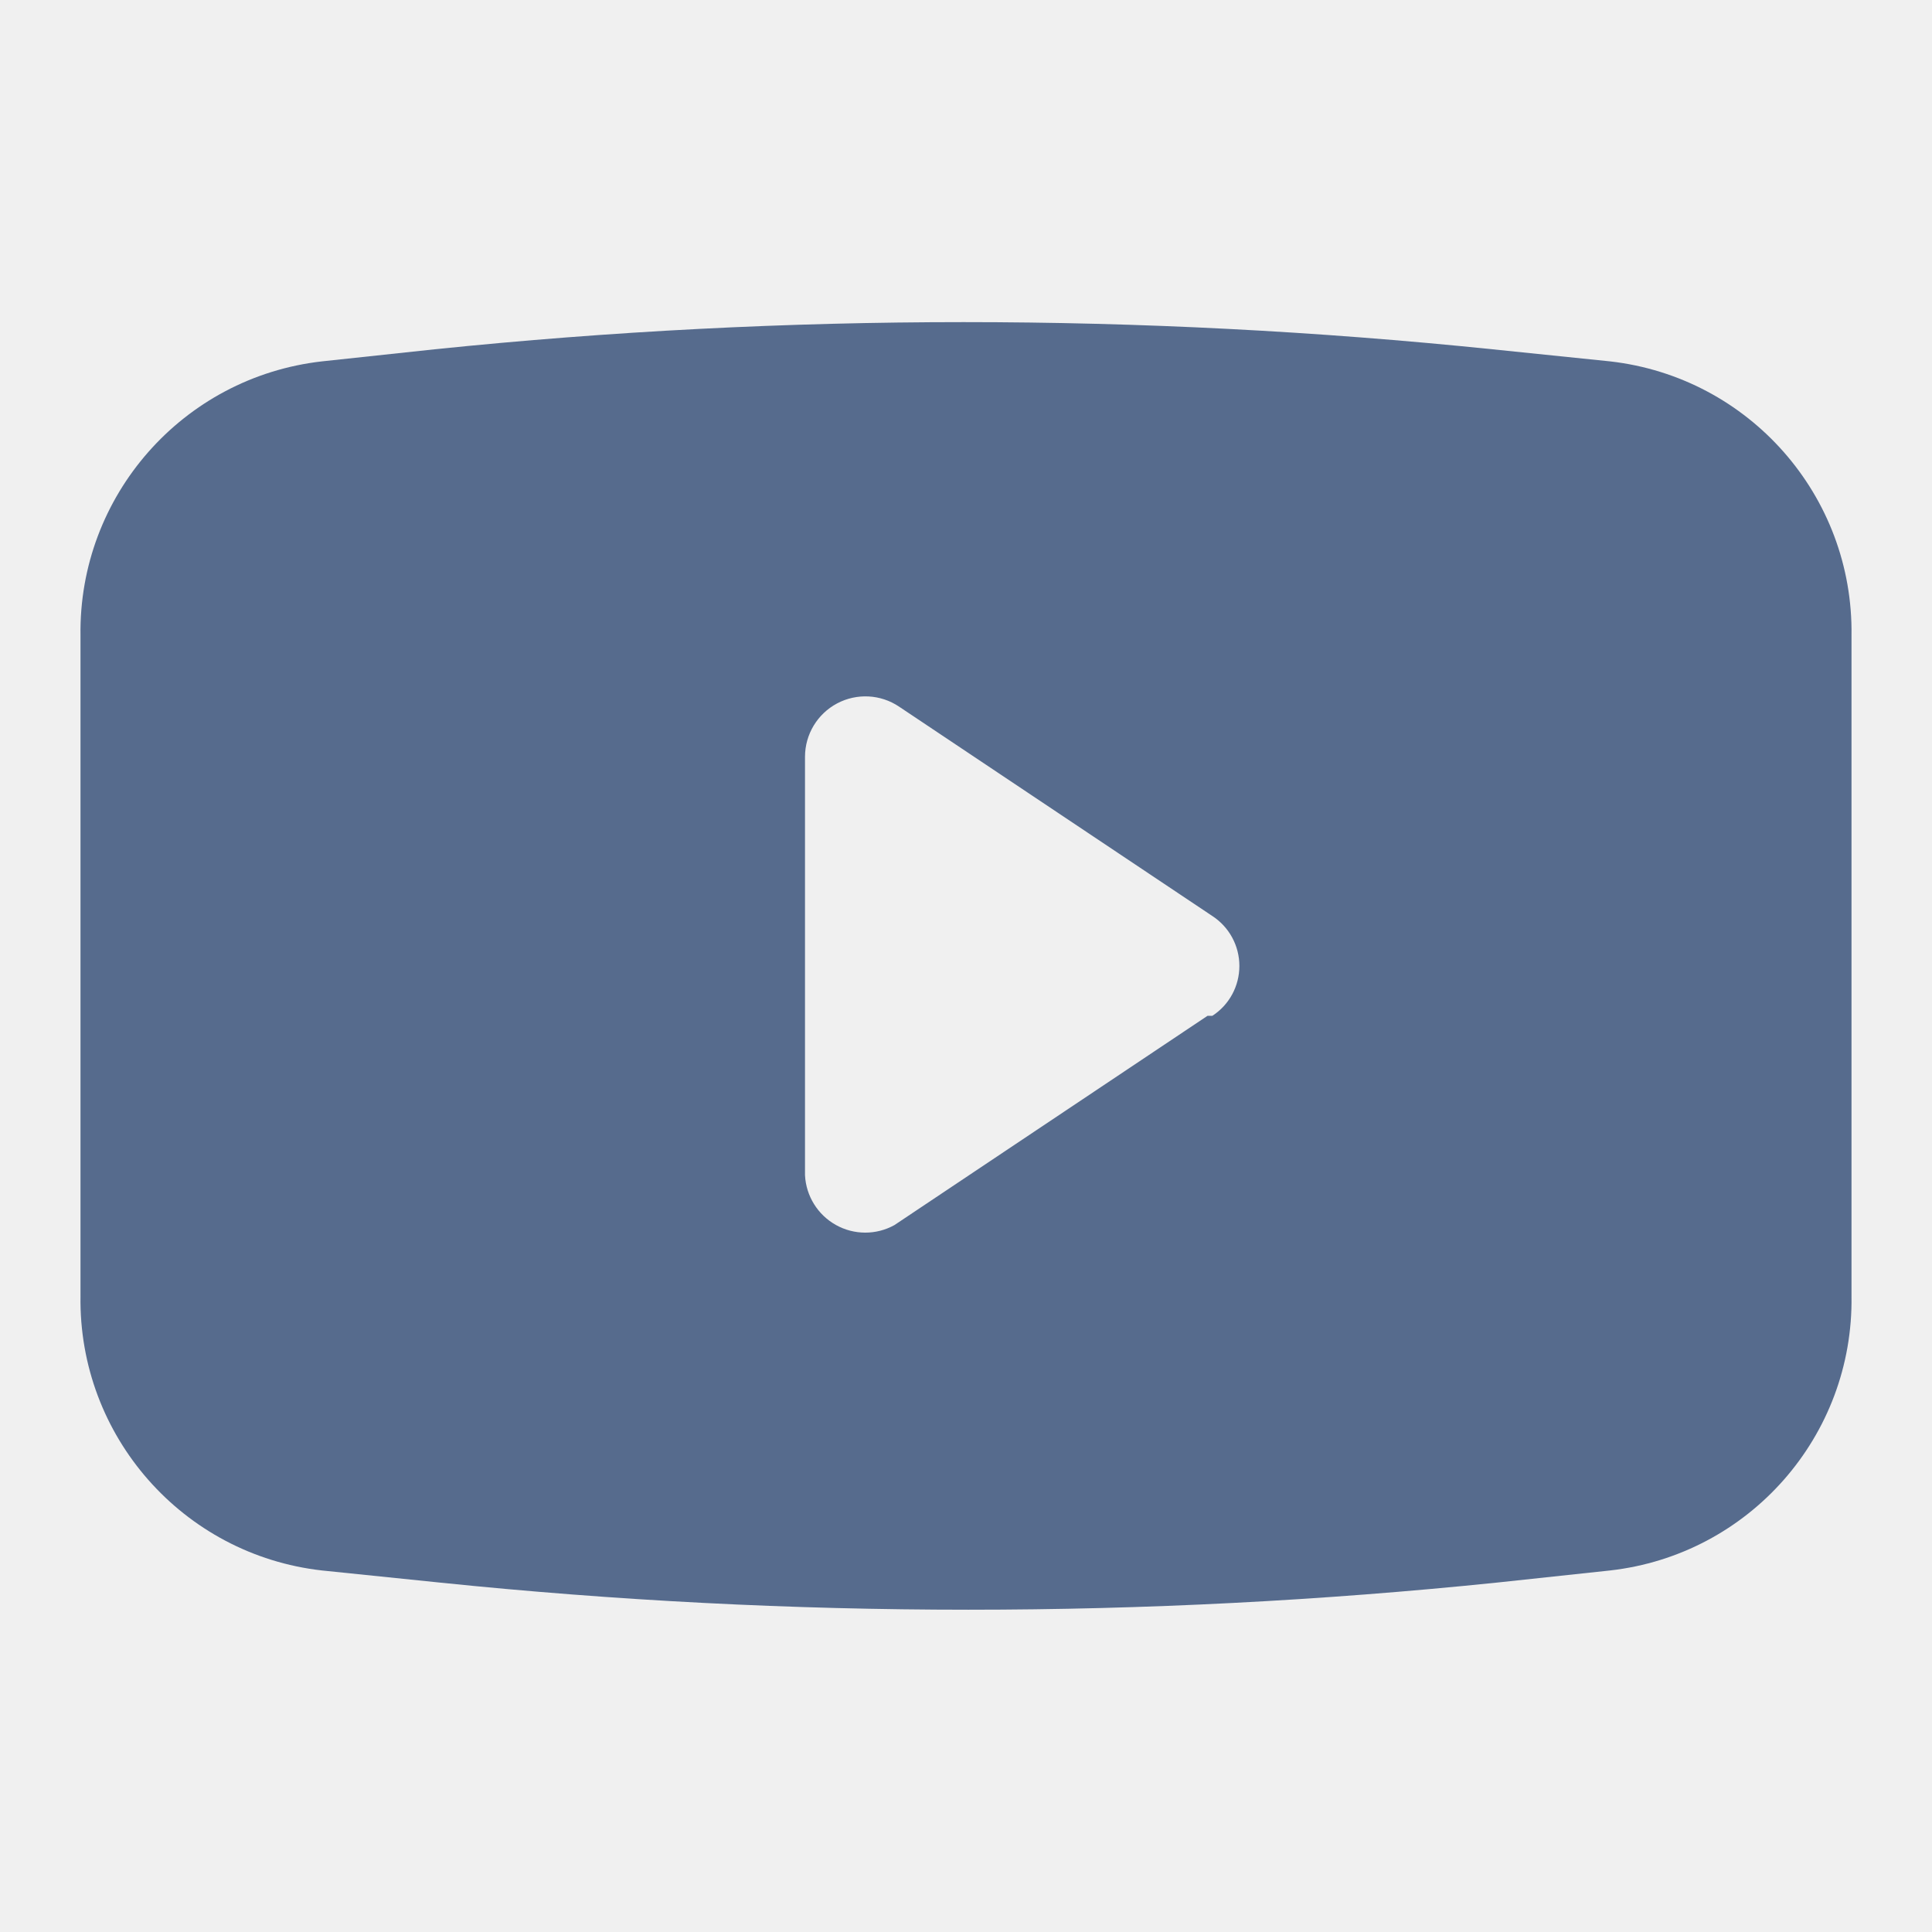
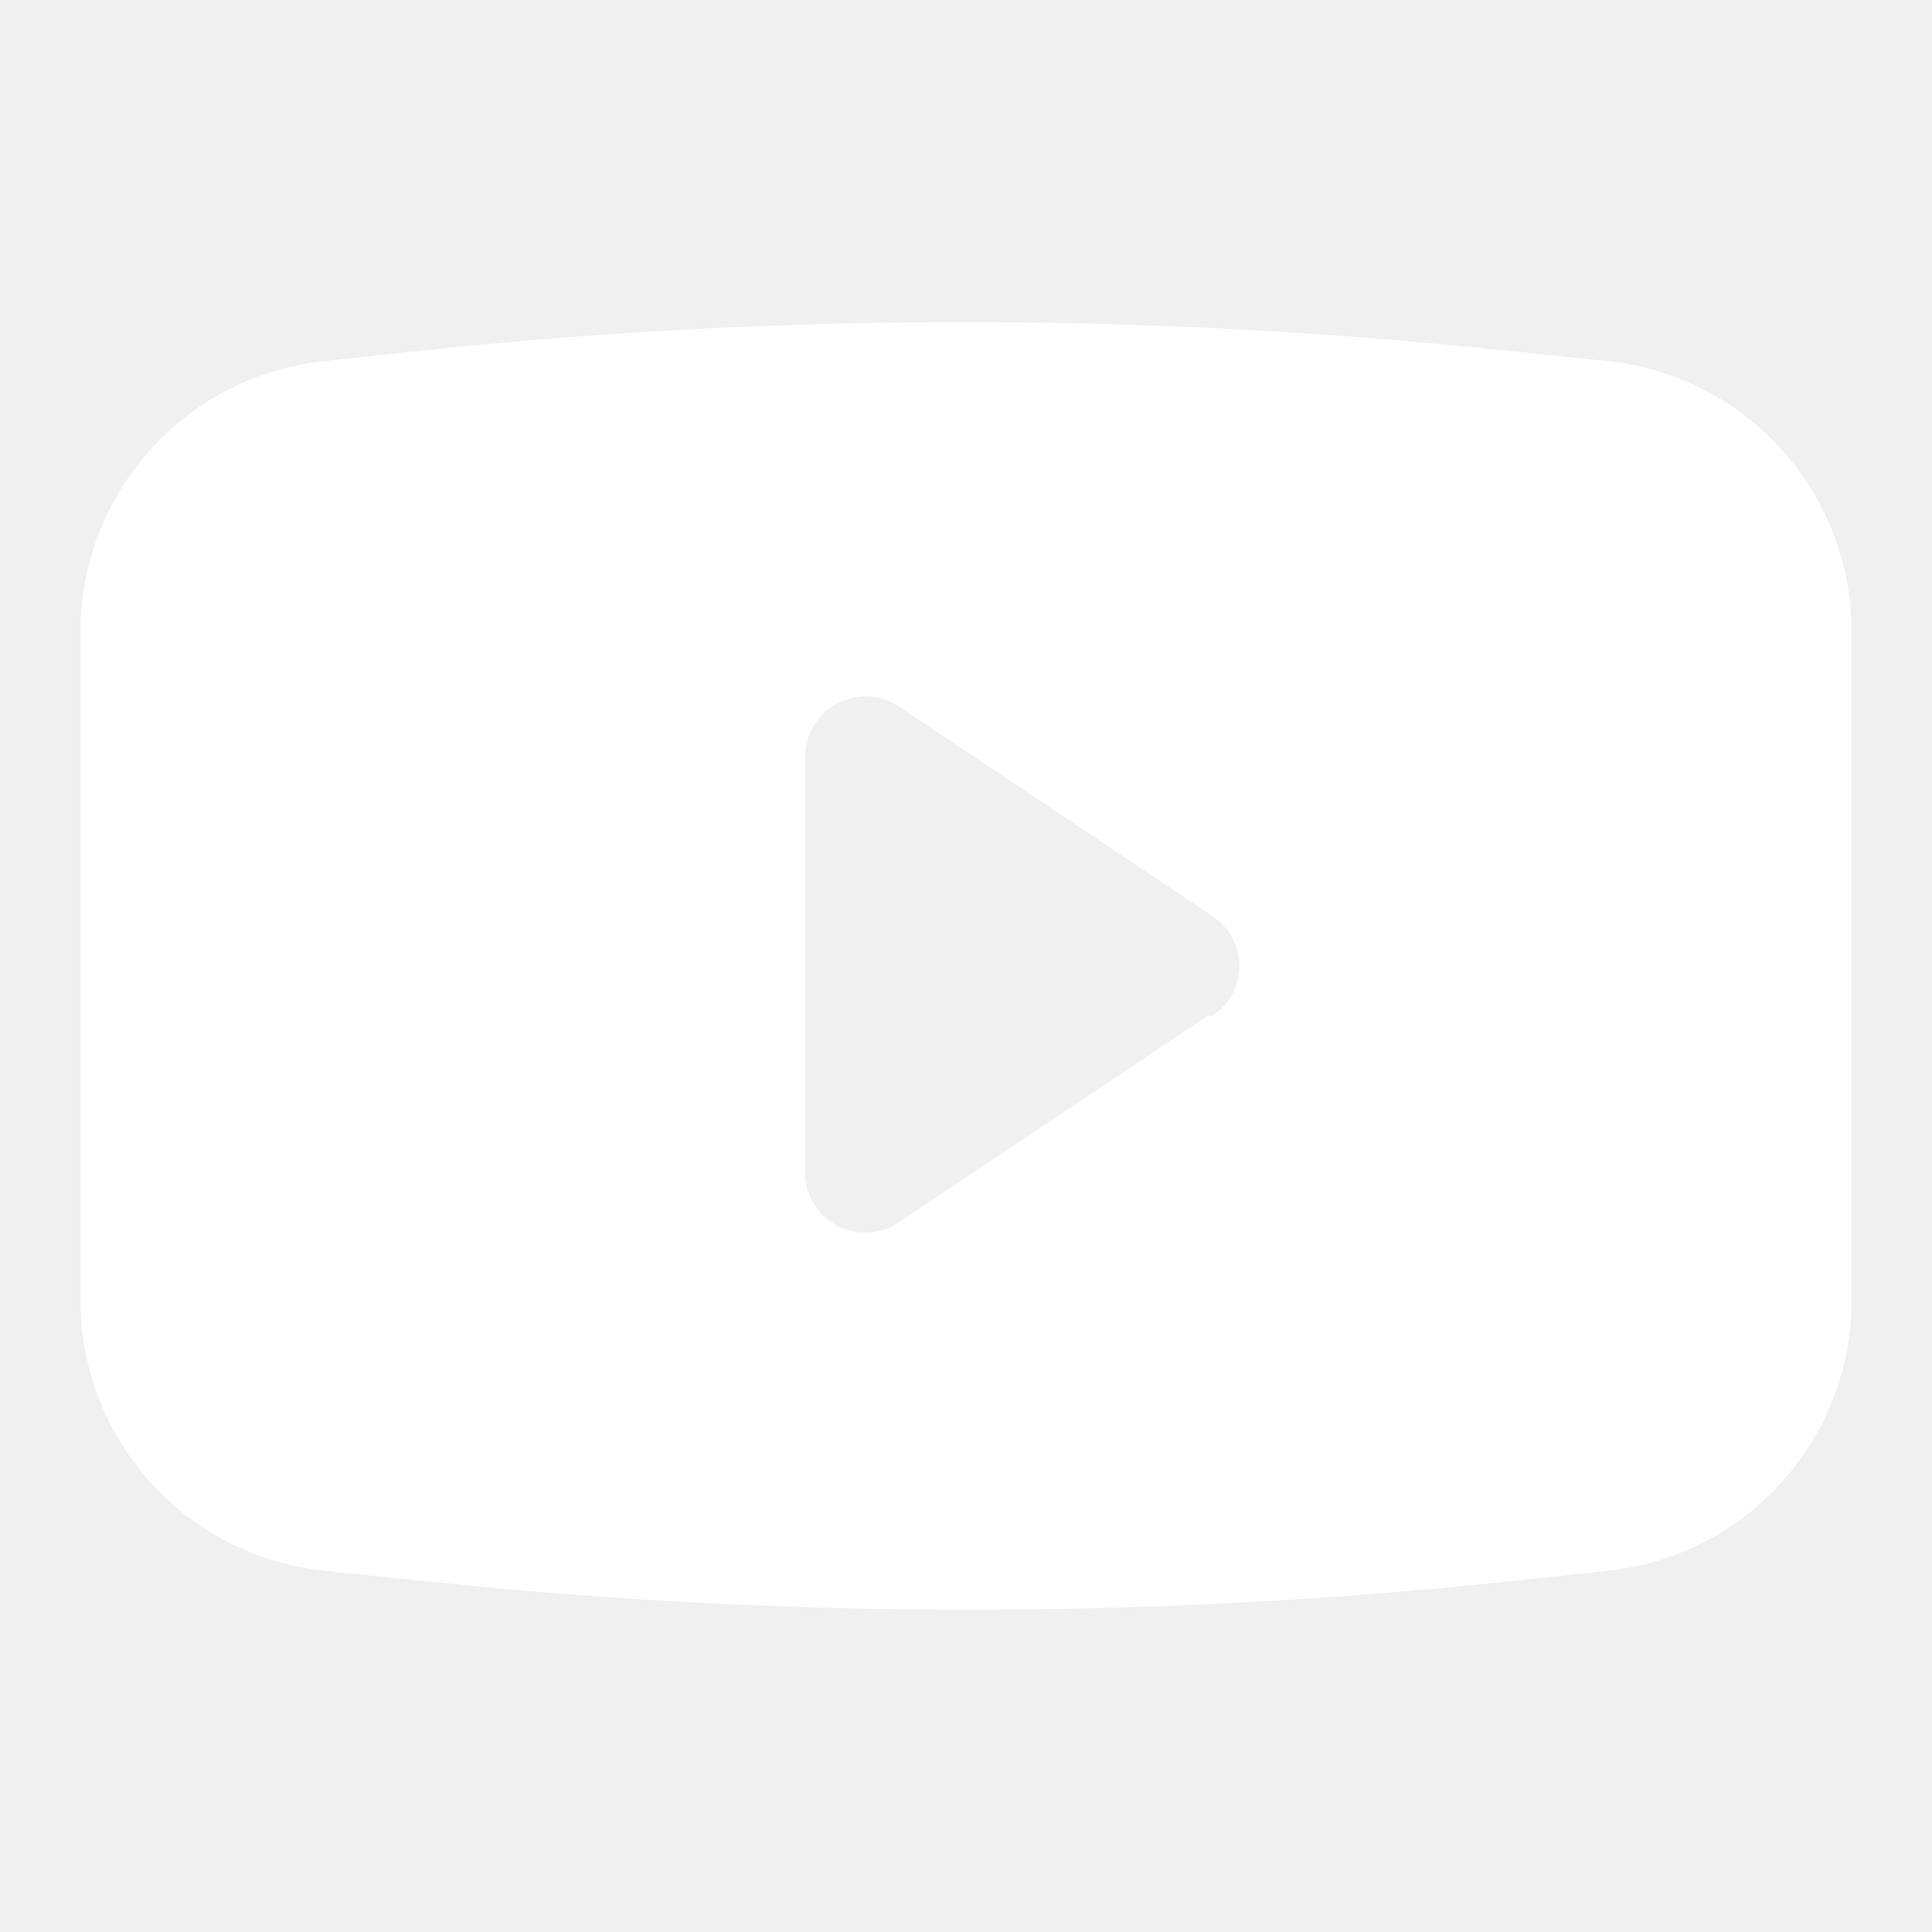
<svg xmlns="http://www.w3.org/2000/svg" width="24" height="24" viewBox="0 0 24 24" fill="none">
-   <path d="M20 4.489L18.54 4.339C14.172 3.889 9.769 3.889 5.4 4.339L4 4.489C2.272 4.685 0.974 6.16 1 7.899V16.099C0.974 17.839 2.272 19.314 4 19.509L5.46 19.659C9.829 20.109 14.232 20.109 18.6 19.659L20 19.509C21.729 19.314 23.027 17.839 23 16.099V7.899C23.027 6.16 21.729 4.685 20 4.489ZM15 12.619L11.11 15.219C10.884 15.344 10.609 15.343 10.384 15.217C10.158 15.091 10.013 14.857 10 14.599V9.399C10.001 9.122 10.154 8.868 10.399 8.738C10.644 8.608 10.941 8.624 11.17 8.779L15.06 11.379C15.27 11.516 15.396 11.749 15.396 11.999C15.396 12.25 15.27 12.483 15.06 12.619H15Z" fill="#566B8D" />
+   <path d="M20 4.489L18.54 4.339C14.172 3.889 9.769 3.889 5.4 4.339L4 4.489C2.272 4.685 0.974 6.16 1 7.899V16.099C0.974 17.839 2.272 19.314 4 19.509L5.46 19.659C9.829 20.109 14.232 20.109 18.6 19.659L20 19.509C21.729 19.314 23.027 17.839 23 16.099V7.899C23.027 6.16 21.729 4.685 20 4.489ZM15 12.619L11.11 15.219C10.884 15.344 10.609 15.343 10.384 15.217C10.158 15.091 10.013 14.857 10 14.599V9.399C10.001 9.122 10.154 8.868 10.399 8.738C10.644 8.608 10.941 8.624 11.17 8.779L15.06 11.379C15.27 11.516 15.396 11.749 15.396 11.999C15.396 12.25 15.27 12.483 15.06 12.619H15Z" fill="#fff" />
</svg>
